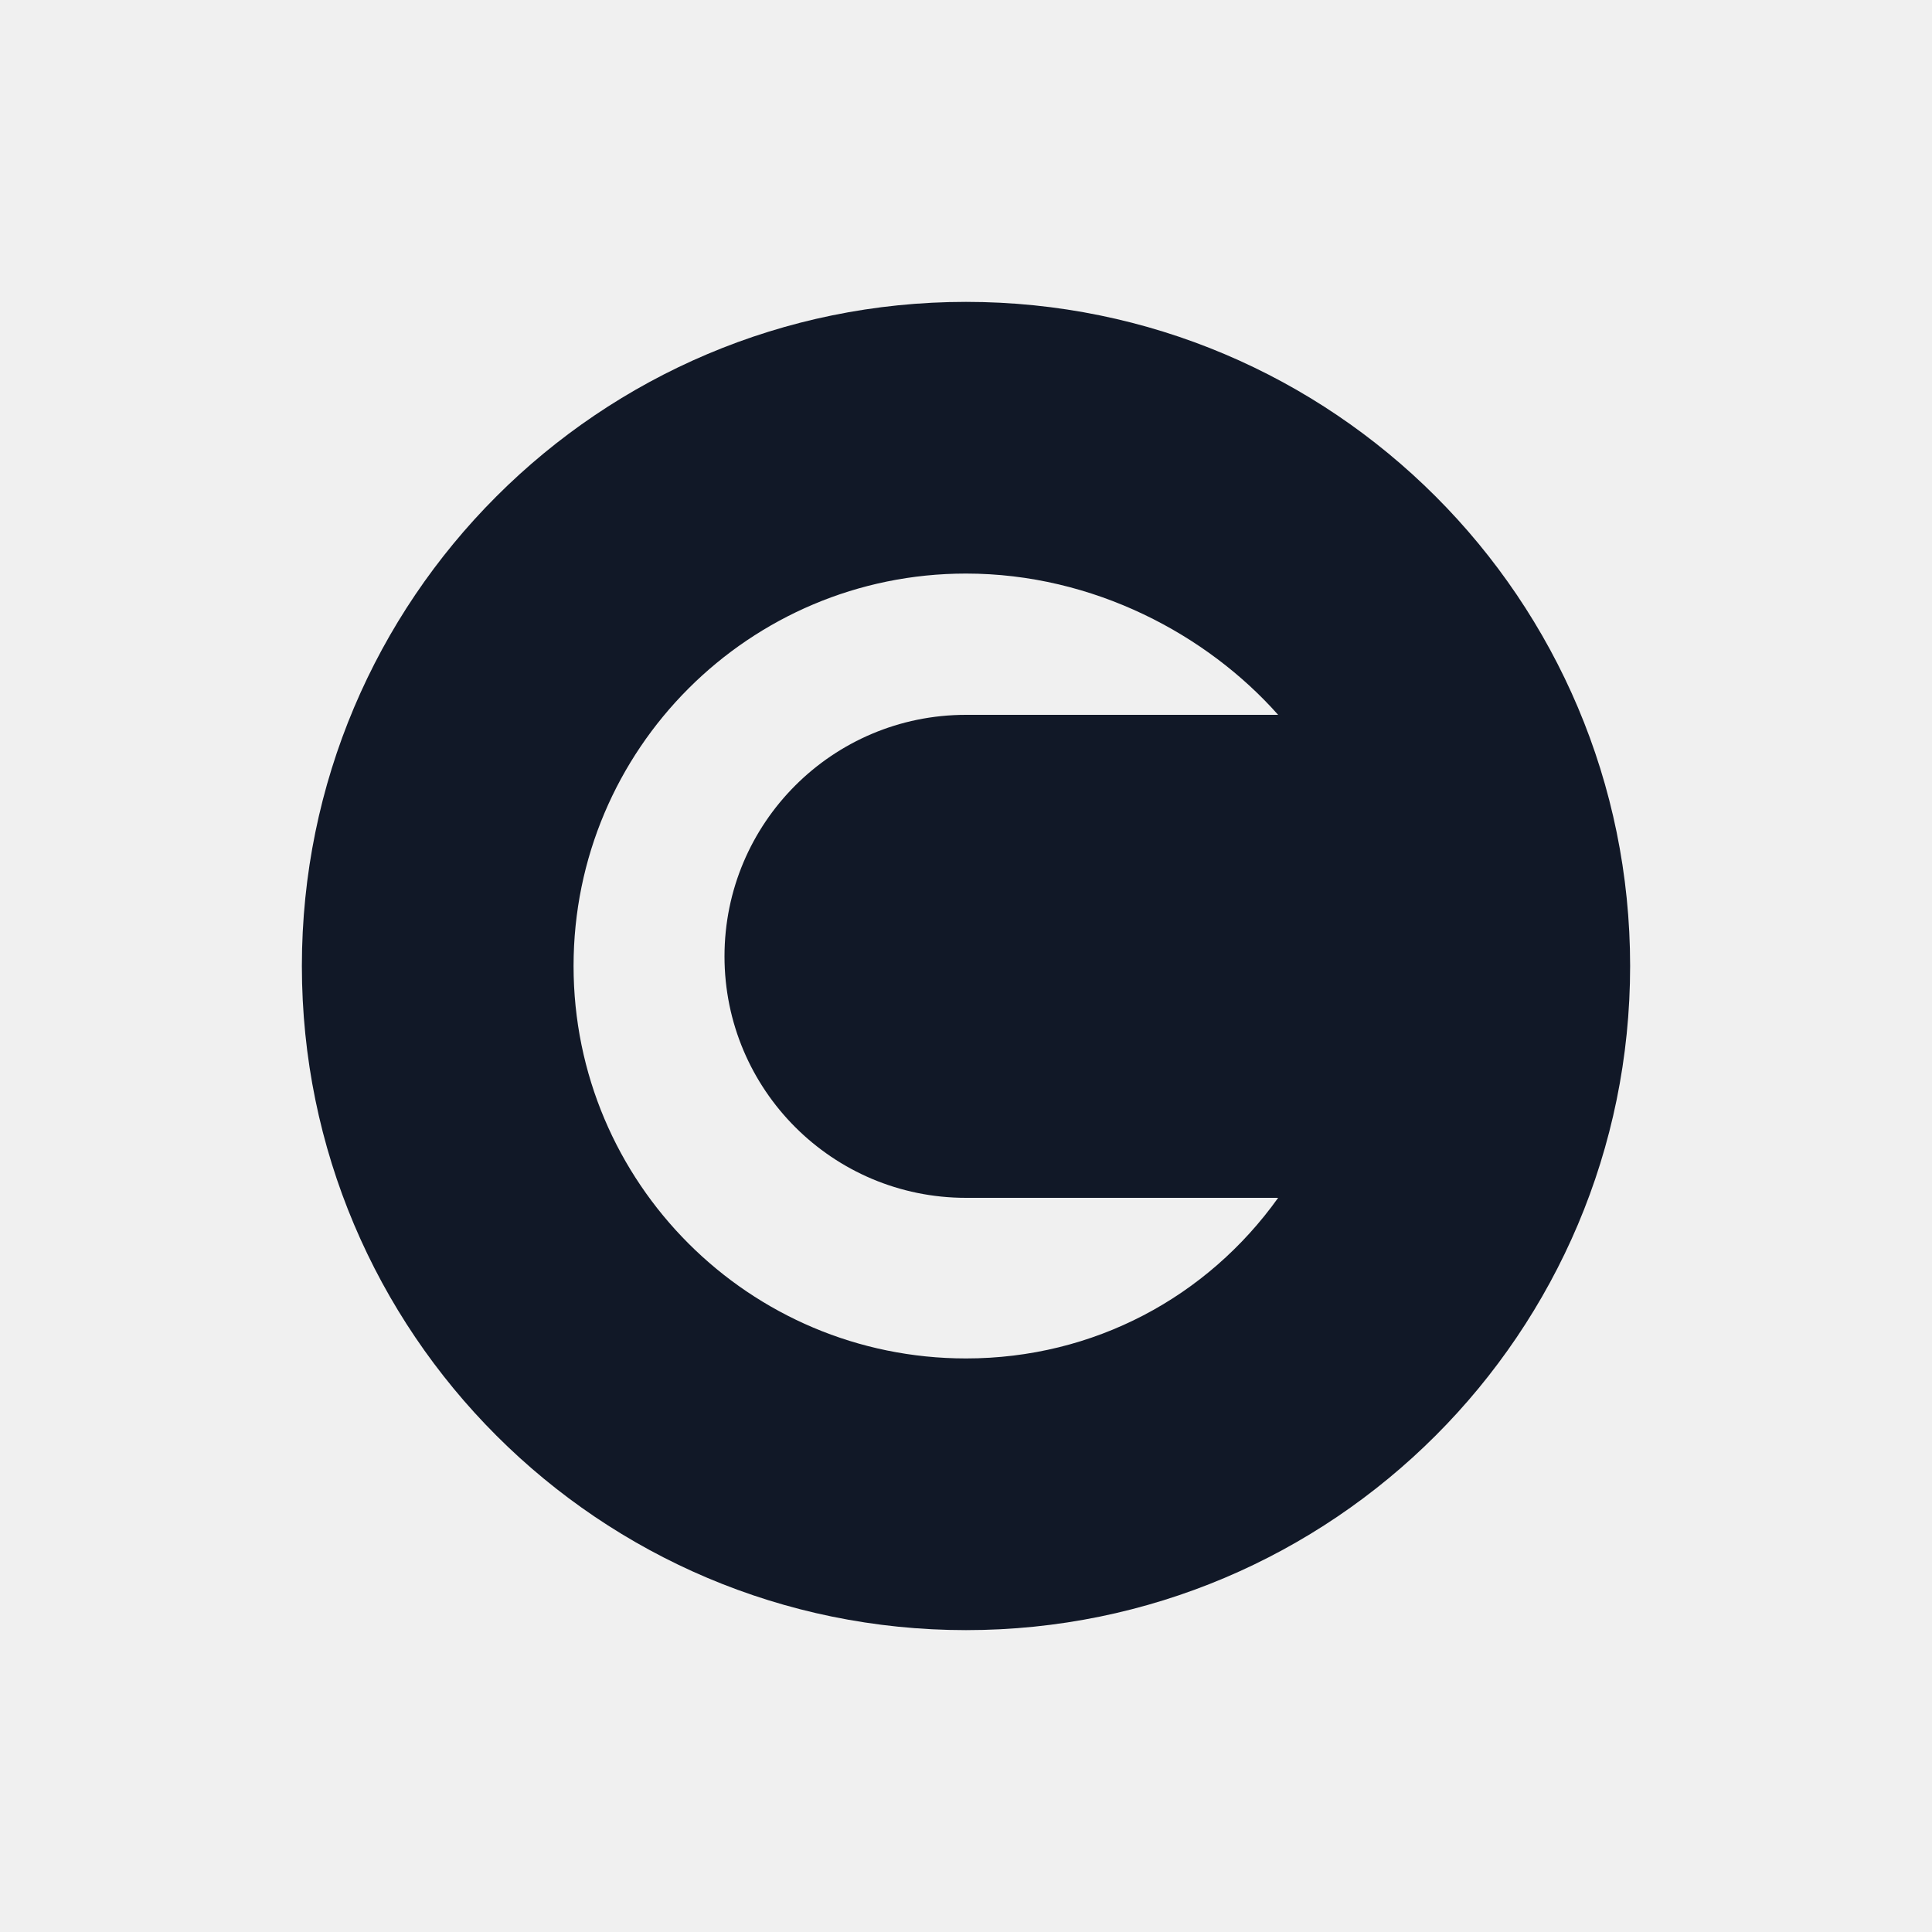
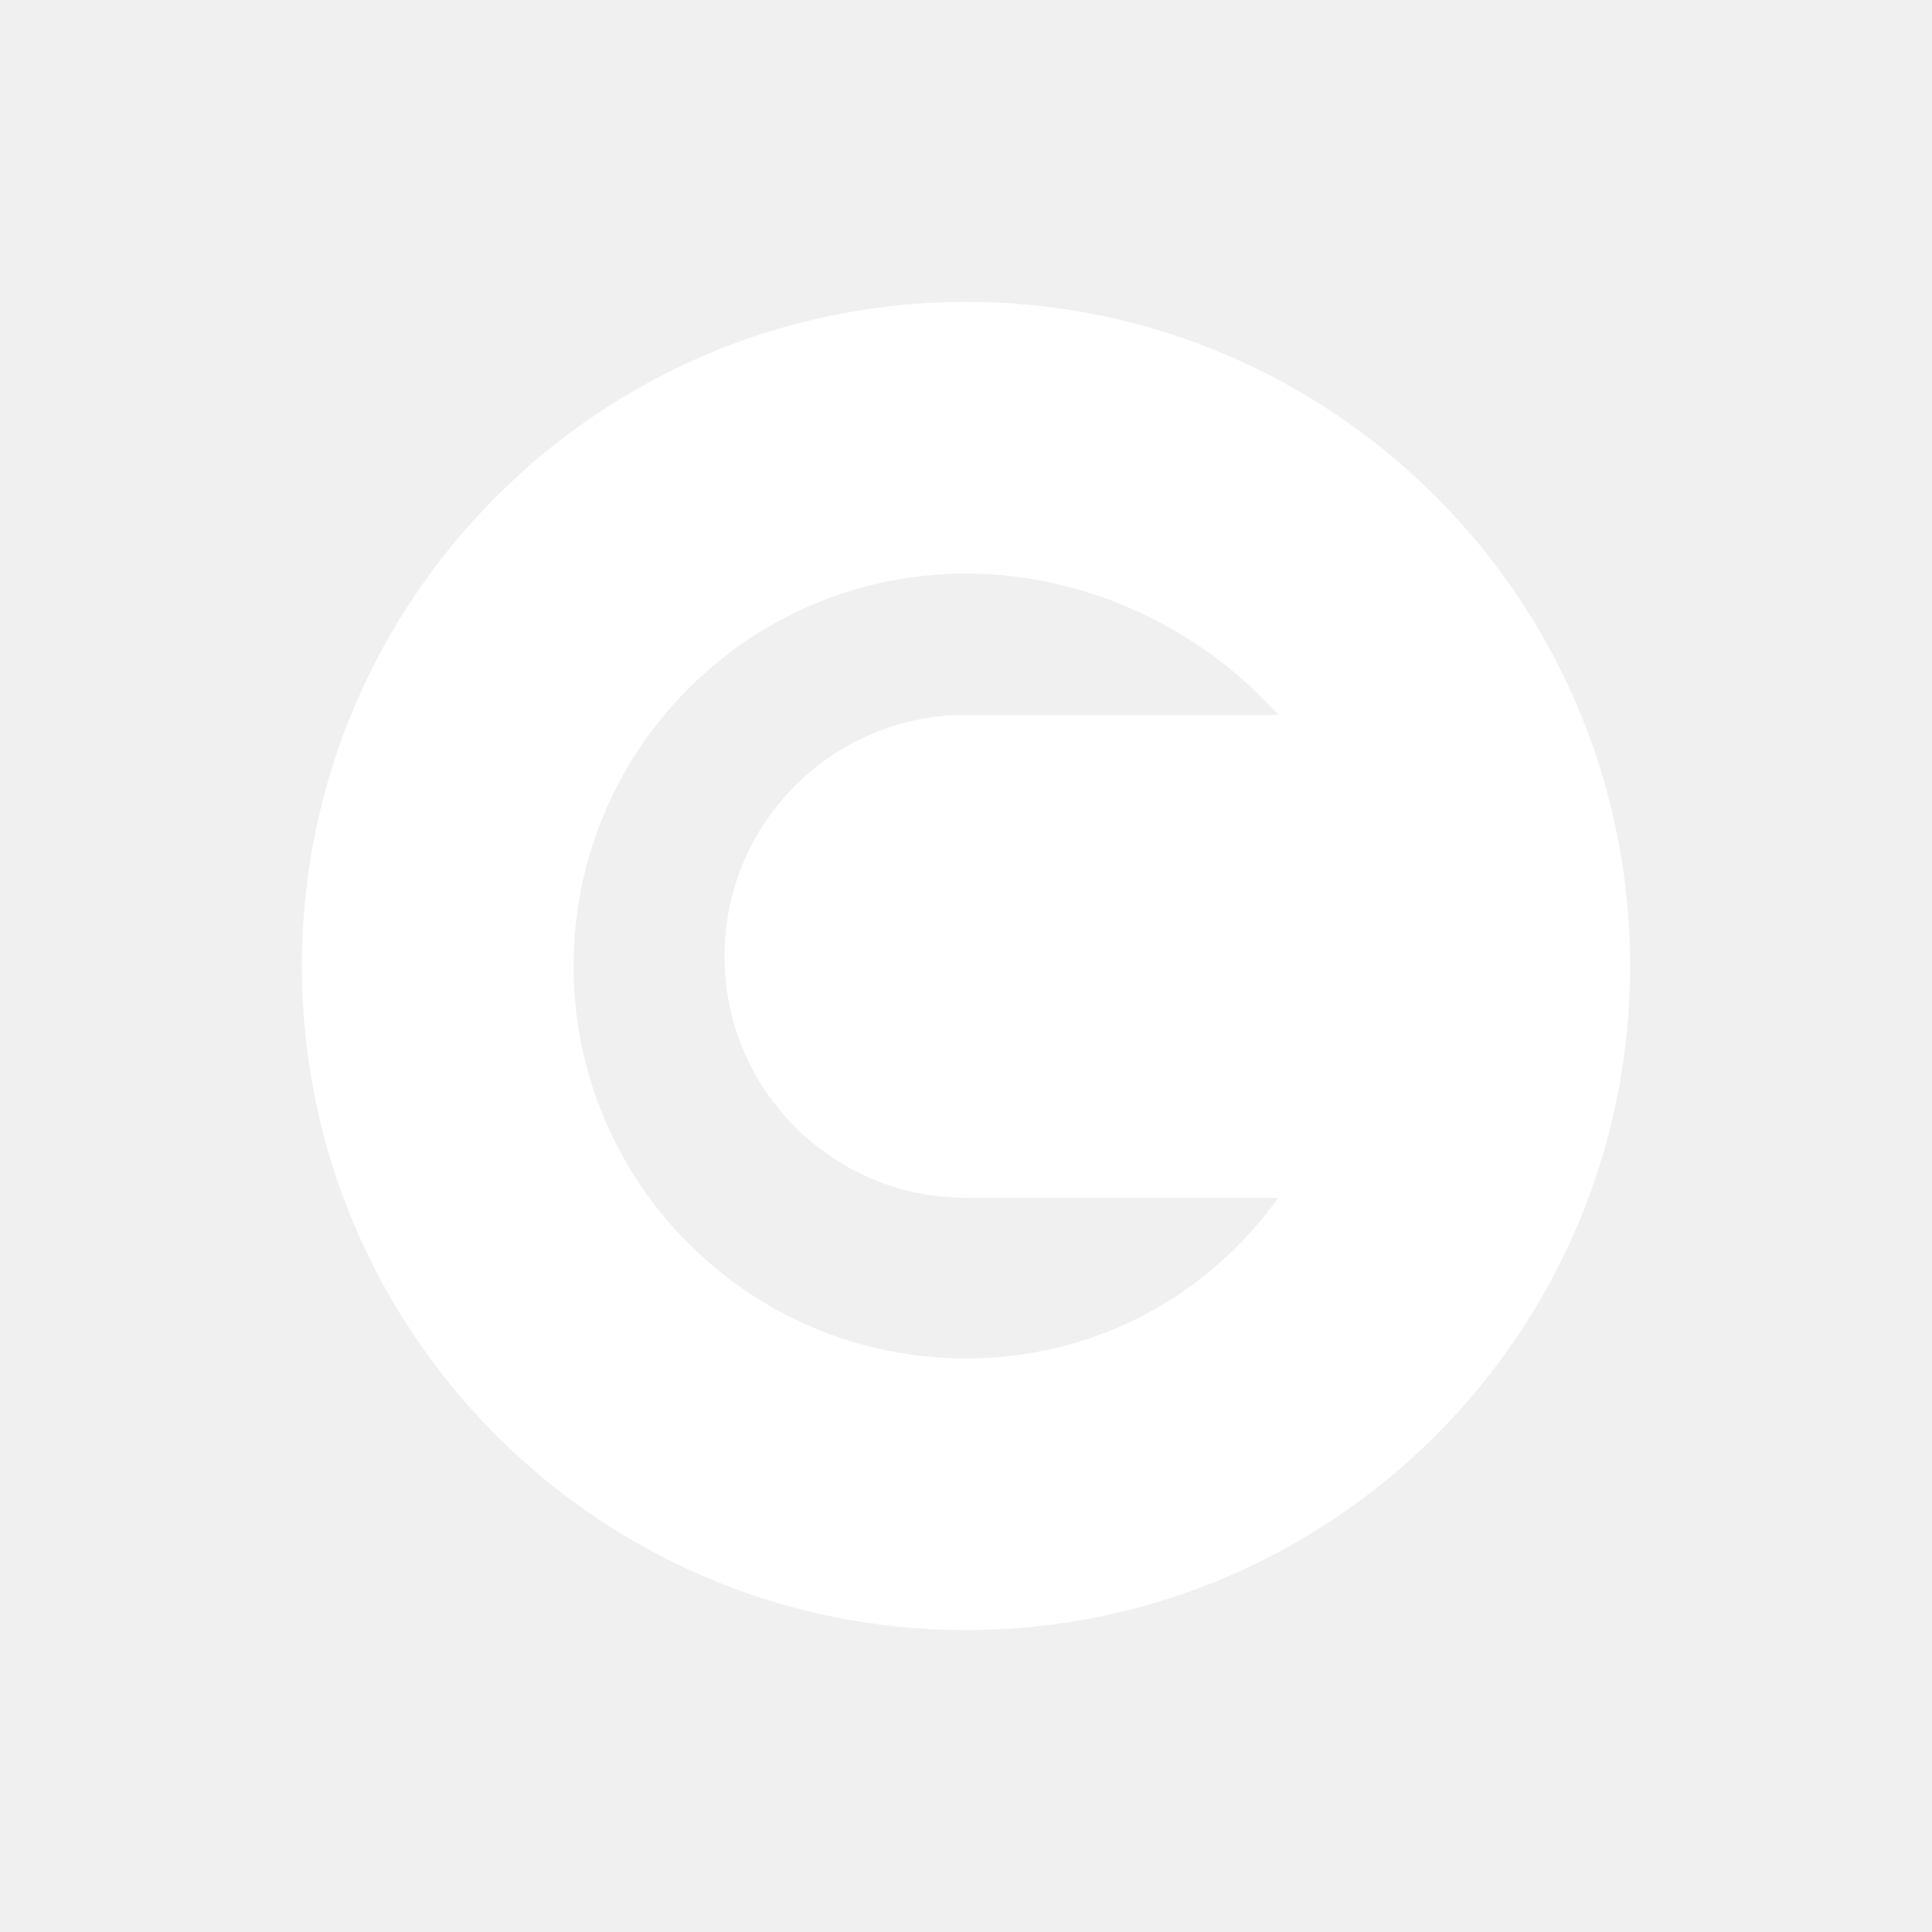
<svg xmlns="http://www.w3.org/2000/svg" viewBox="0 0 64 64">
-   <path fill="#111827" fill-rule="evenodd" d="M32 10c12.15 0 22 9.85 22 22s-9.85 22-22 22-22-9.85-22-22S19.85 10 32 10Zm0 9c-7.18 0-13 5.82-13 13s5.82 13 13 13c4.23 0 7.99-2.03 10.34-5.32H32c-4.42 0-8-3.58-8-8s3.58-8 8-8h10.34C39.99 21.03 36.23 19 32 19Z" />
+   <path fill="#FFFFFF" fill-rule="evenodd" d="M32 10c12.15 0 22 9.85 22 22s-9.85 22-22 22-22-9.85-22-22S19.85 10 32 10Zm0 9c-7.18 0-13 5.82-13 13s5.82 13 13 13c4.23 0 7.99-2.03 10.34-5.32H32c-4.42 0-8-3.58-8-8s3.58-8 8-8h10.34C39.99 21.03 36.23 19 32 19Z" />
</svg>
